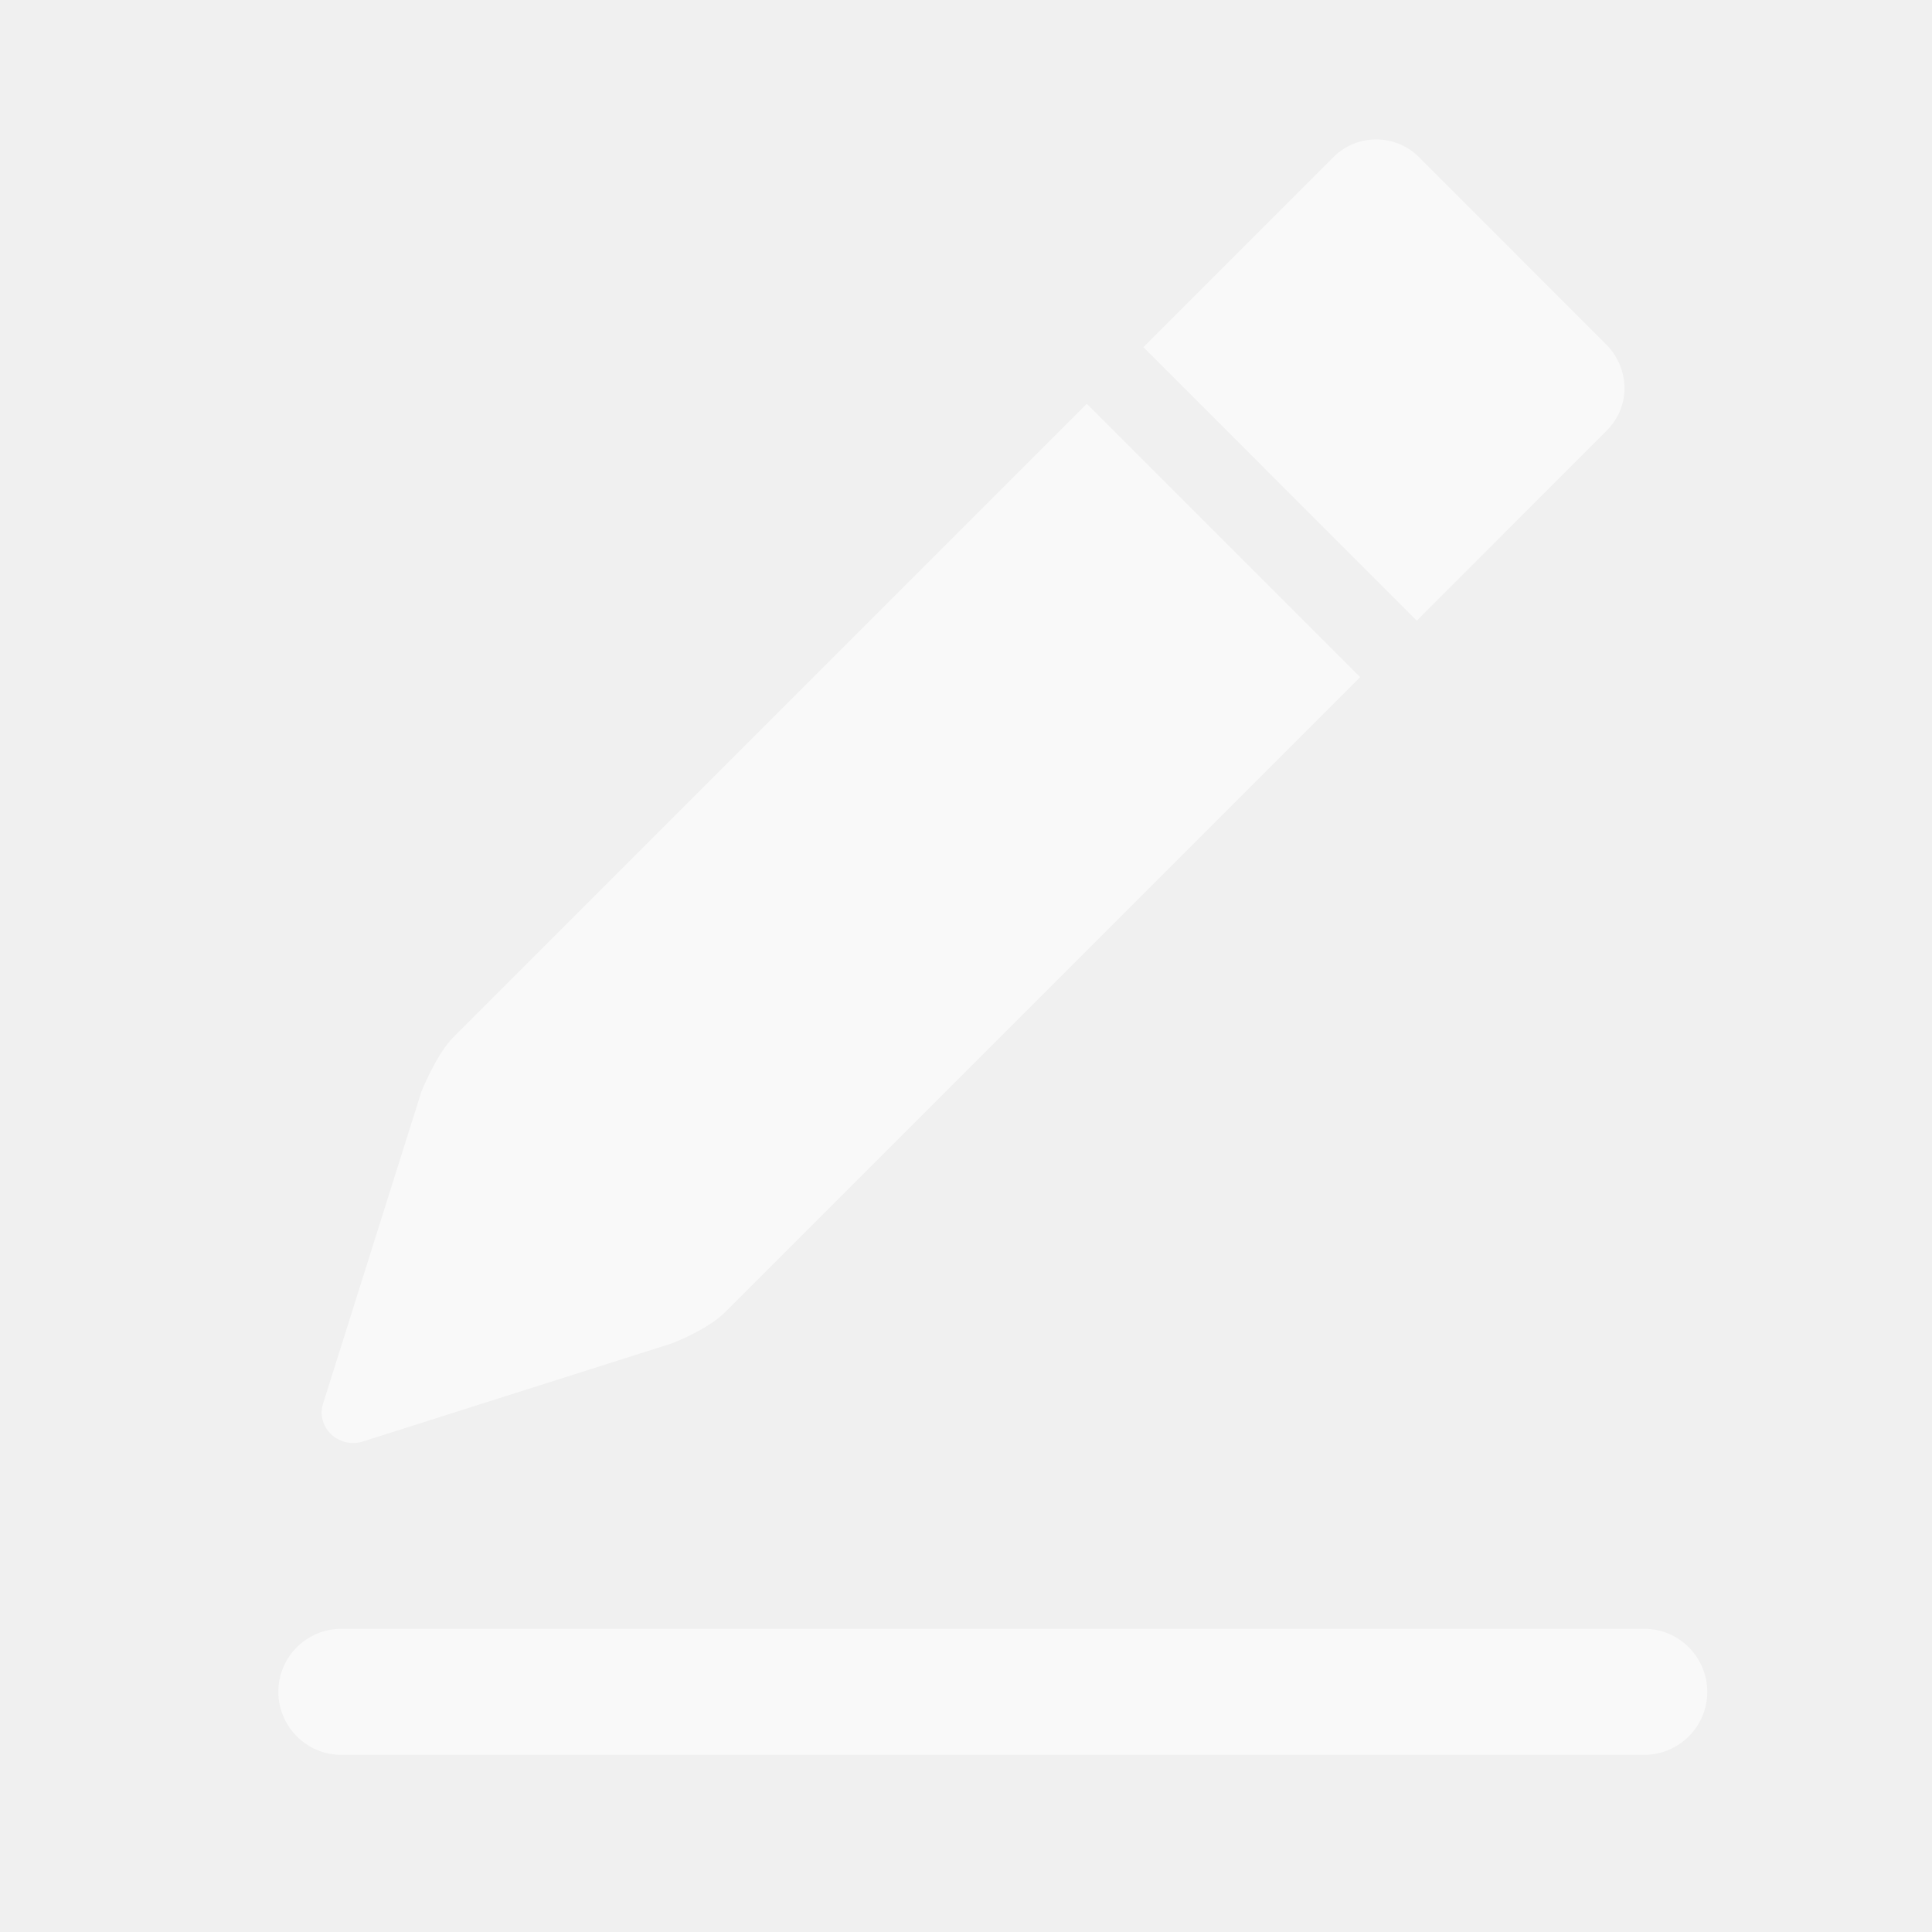
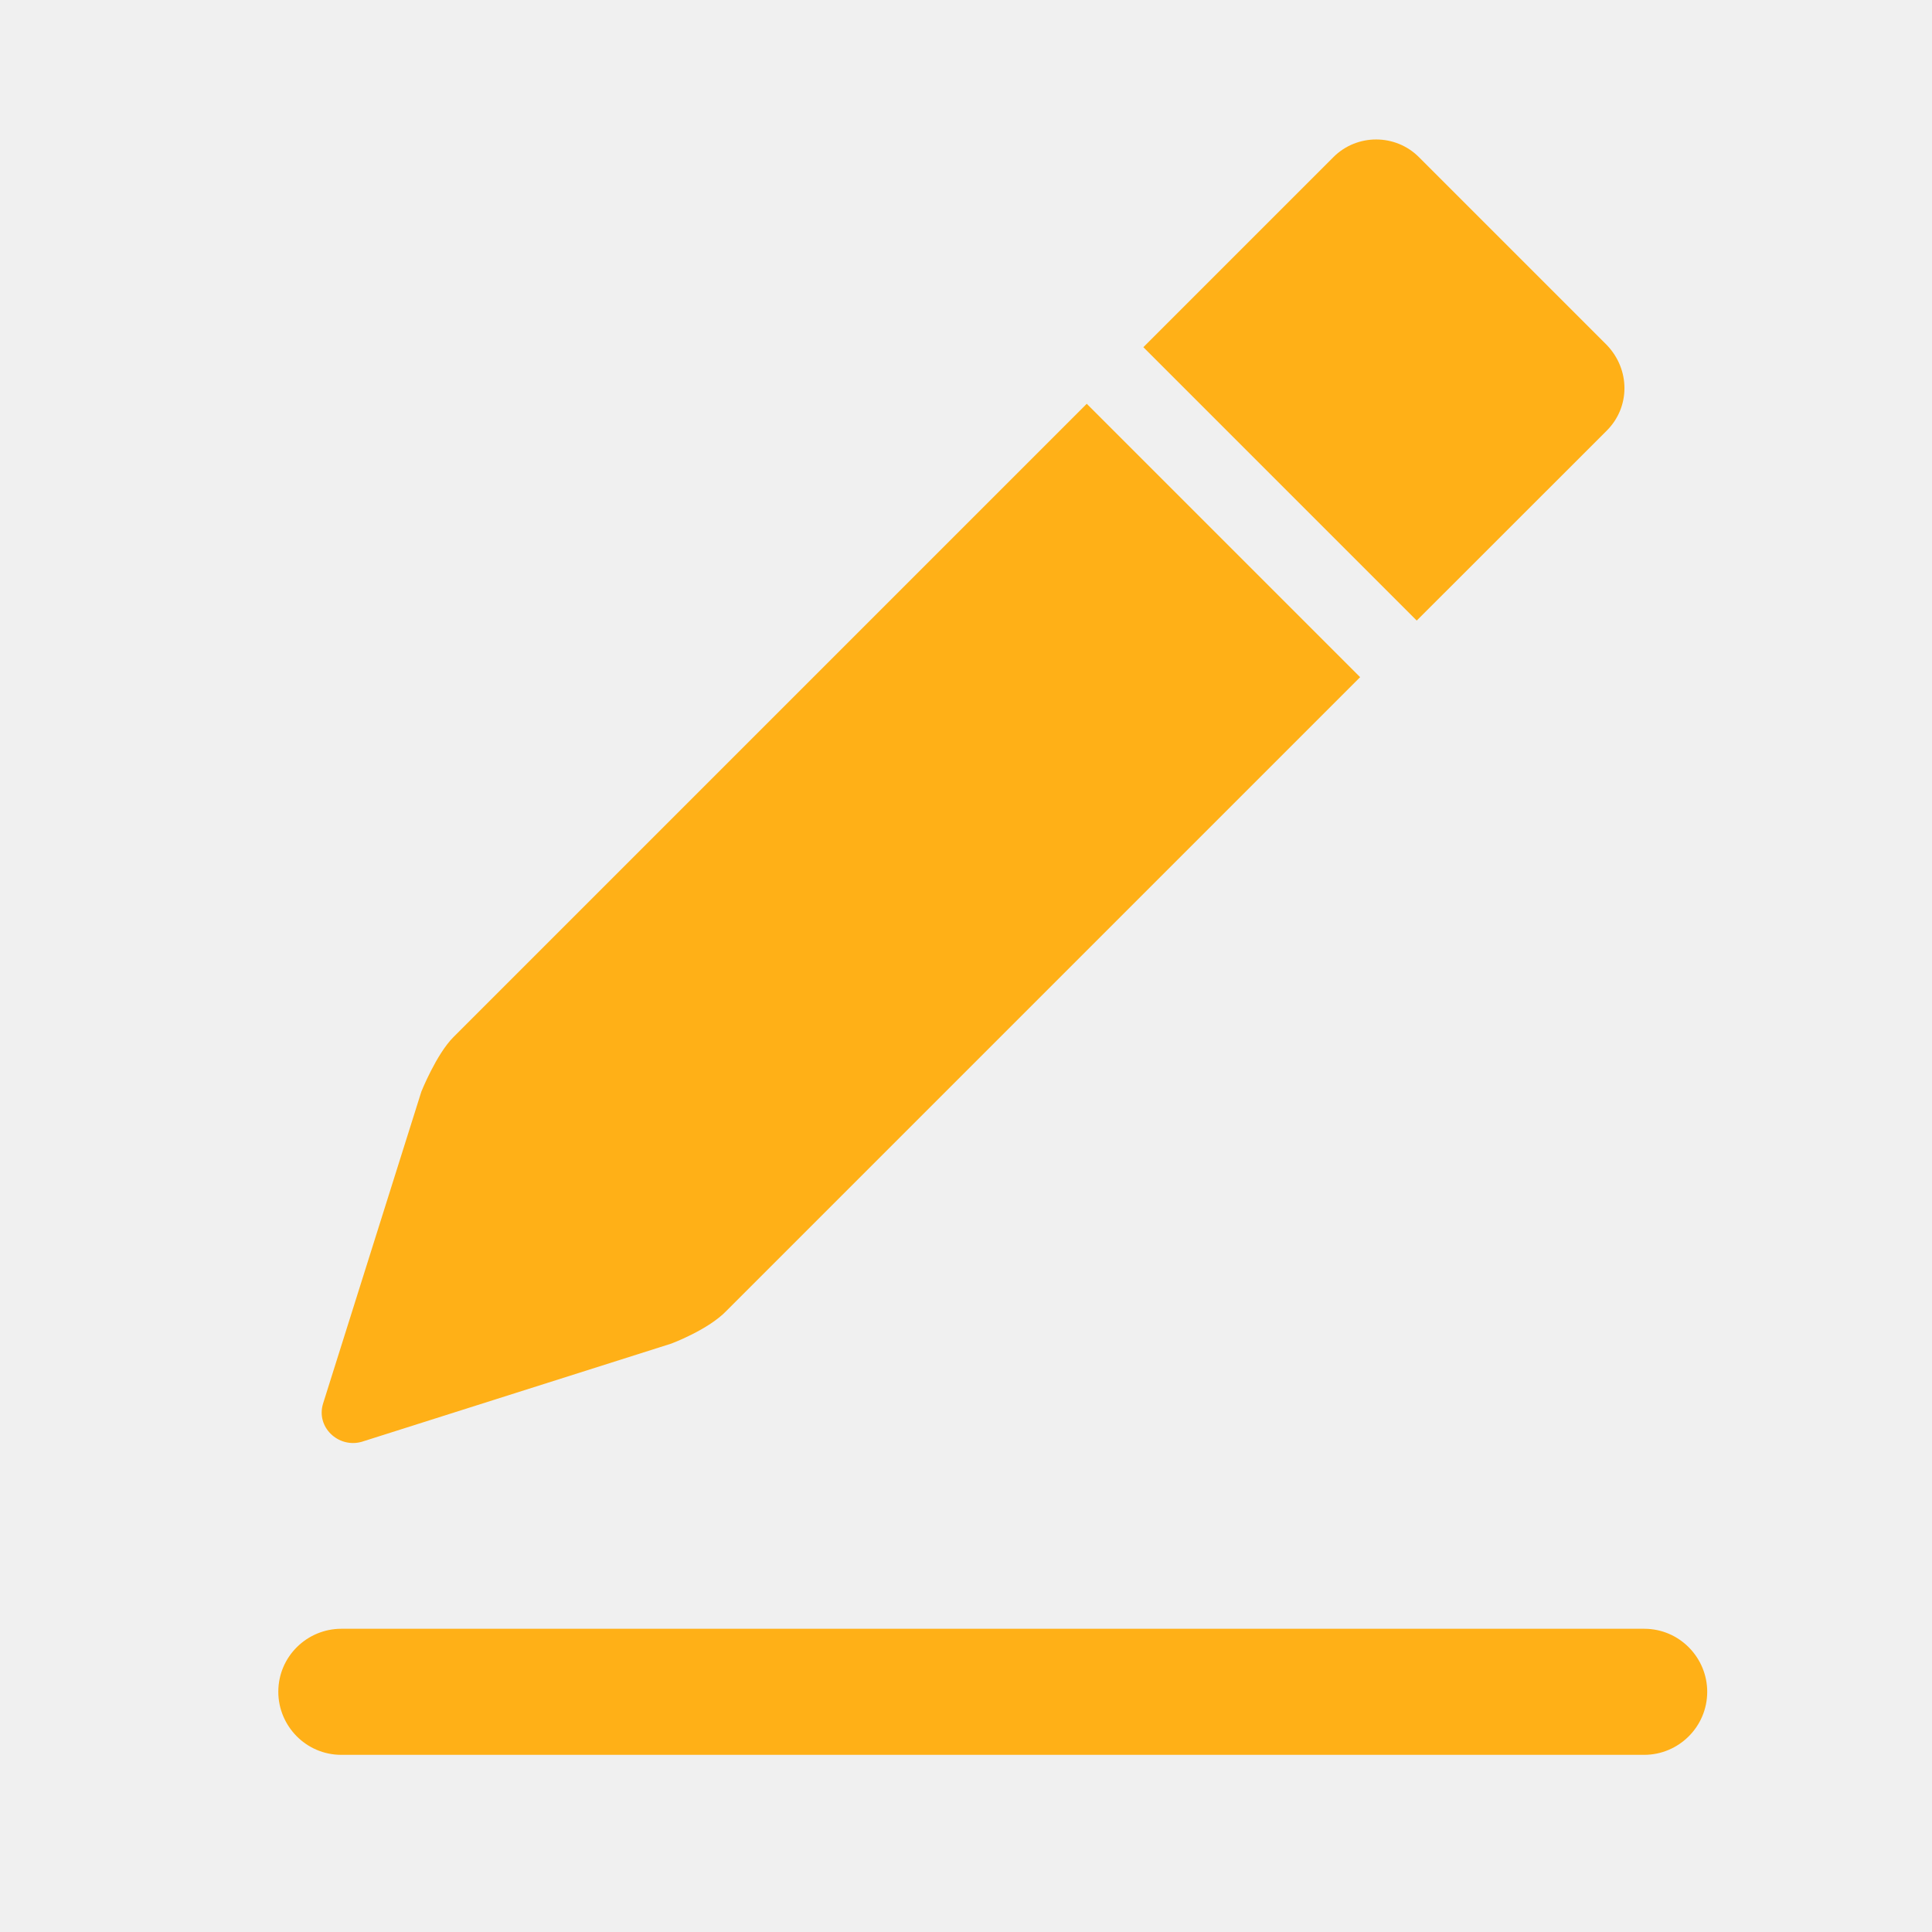
- <svg xmlns="http://www.w3.org/2000/svg" width="16" height="16" viewBox="0 0 16 16" fill="none">
+ <svg xmlns="http://www.w3.org/2000/svg" width="20" height="20" viewBox="0 0 20 20" fill="none">
  <g id="Frame">
-     <path id="Vector" d="M2.827 14.533C2.535 14.533 2.305 14.294 2.305 14.011C2.305 13.719 2.543 13.489 2.827 13.489H13.617C13.909 13.489 14.139 13.728 14.139 14.011C14.139 14.303 13.9 14.533 13.617 14.533H2.827ZM13.307 2.858L11.751 1.301C11.556 1.106 11.238 1.106 11.043 1.301L9.469 2.875L11.733 5.14L13.307 3.565C13.502 3.371 13.502 3.061 13.307 2.858ZM9 3.344L3.755 8.589C3.614 8.73 3.49 9.04 3.49 9.04L2.676 11.623C2.614 11.817 2.8 11.994 2.995 11.941L5.559 11.127C5.559 11.127 5.869 11.012 6.019 10.853L11.264 5.608L9 3.344Z" fill="white" fill-opacity="0.6" />
+     <path id="Vector" d="M3.533 18.166C3.168 18.166 2.881 17.867 2.881 17.513C2.881 17.148 3.179 16.861 3.533 16.861H17.021C17.386 16.861 17.673 17.16 17.673 17.513C17.673 17.878 17.375 18.166 17.021 18.166H3.533ZM16.634 3.572L14.688 1.626C14.445 1.383 14.047 1.383 13.804 1.626L11.836 3.594L14.666 6.424L16.634 4.457C16.877 4.213 16.877 3.826 16.634 3.572ZM11.25 4.18L4.694 10.736C4.517 10.913 4.362 11.3 4.362 11.3L3.345 14.528C3.268 14.771 3.5 14.993 3.743 14.926L6.949 13.909C6.949 13.909 7.336 13.765 7.524 13.566L14.08 7.01L11.25 4.18Z" fill="#FFB017" />
  </g>
</svg>
